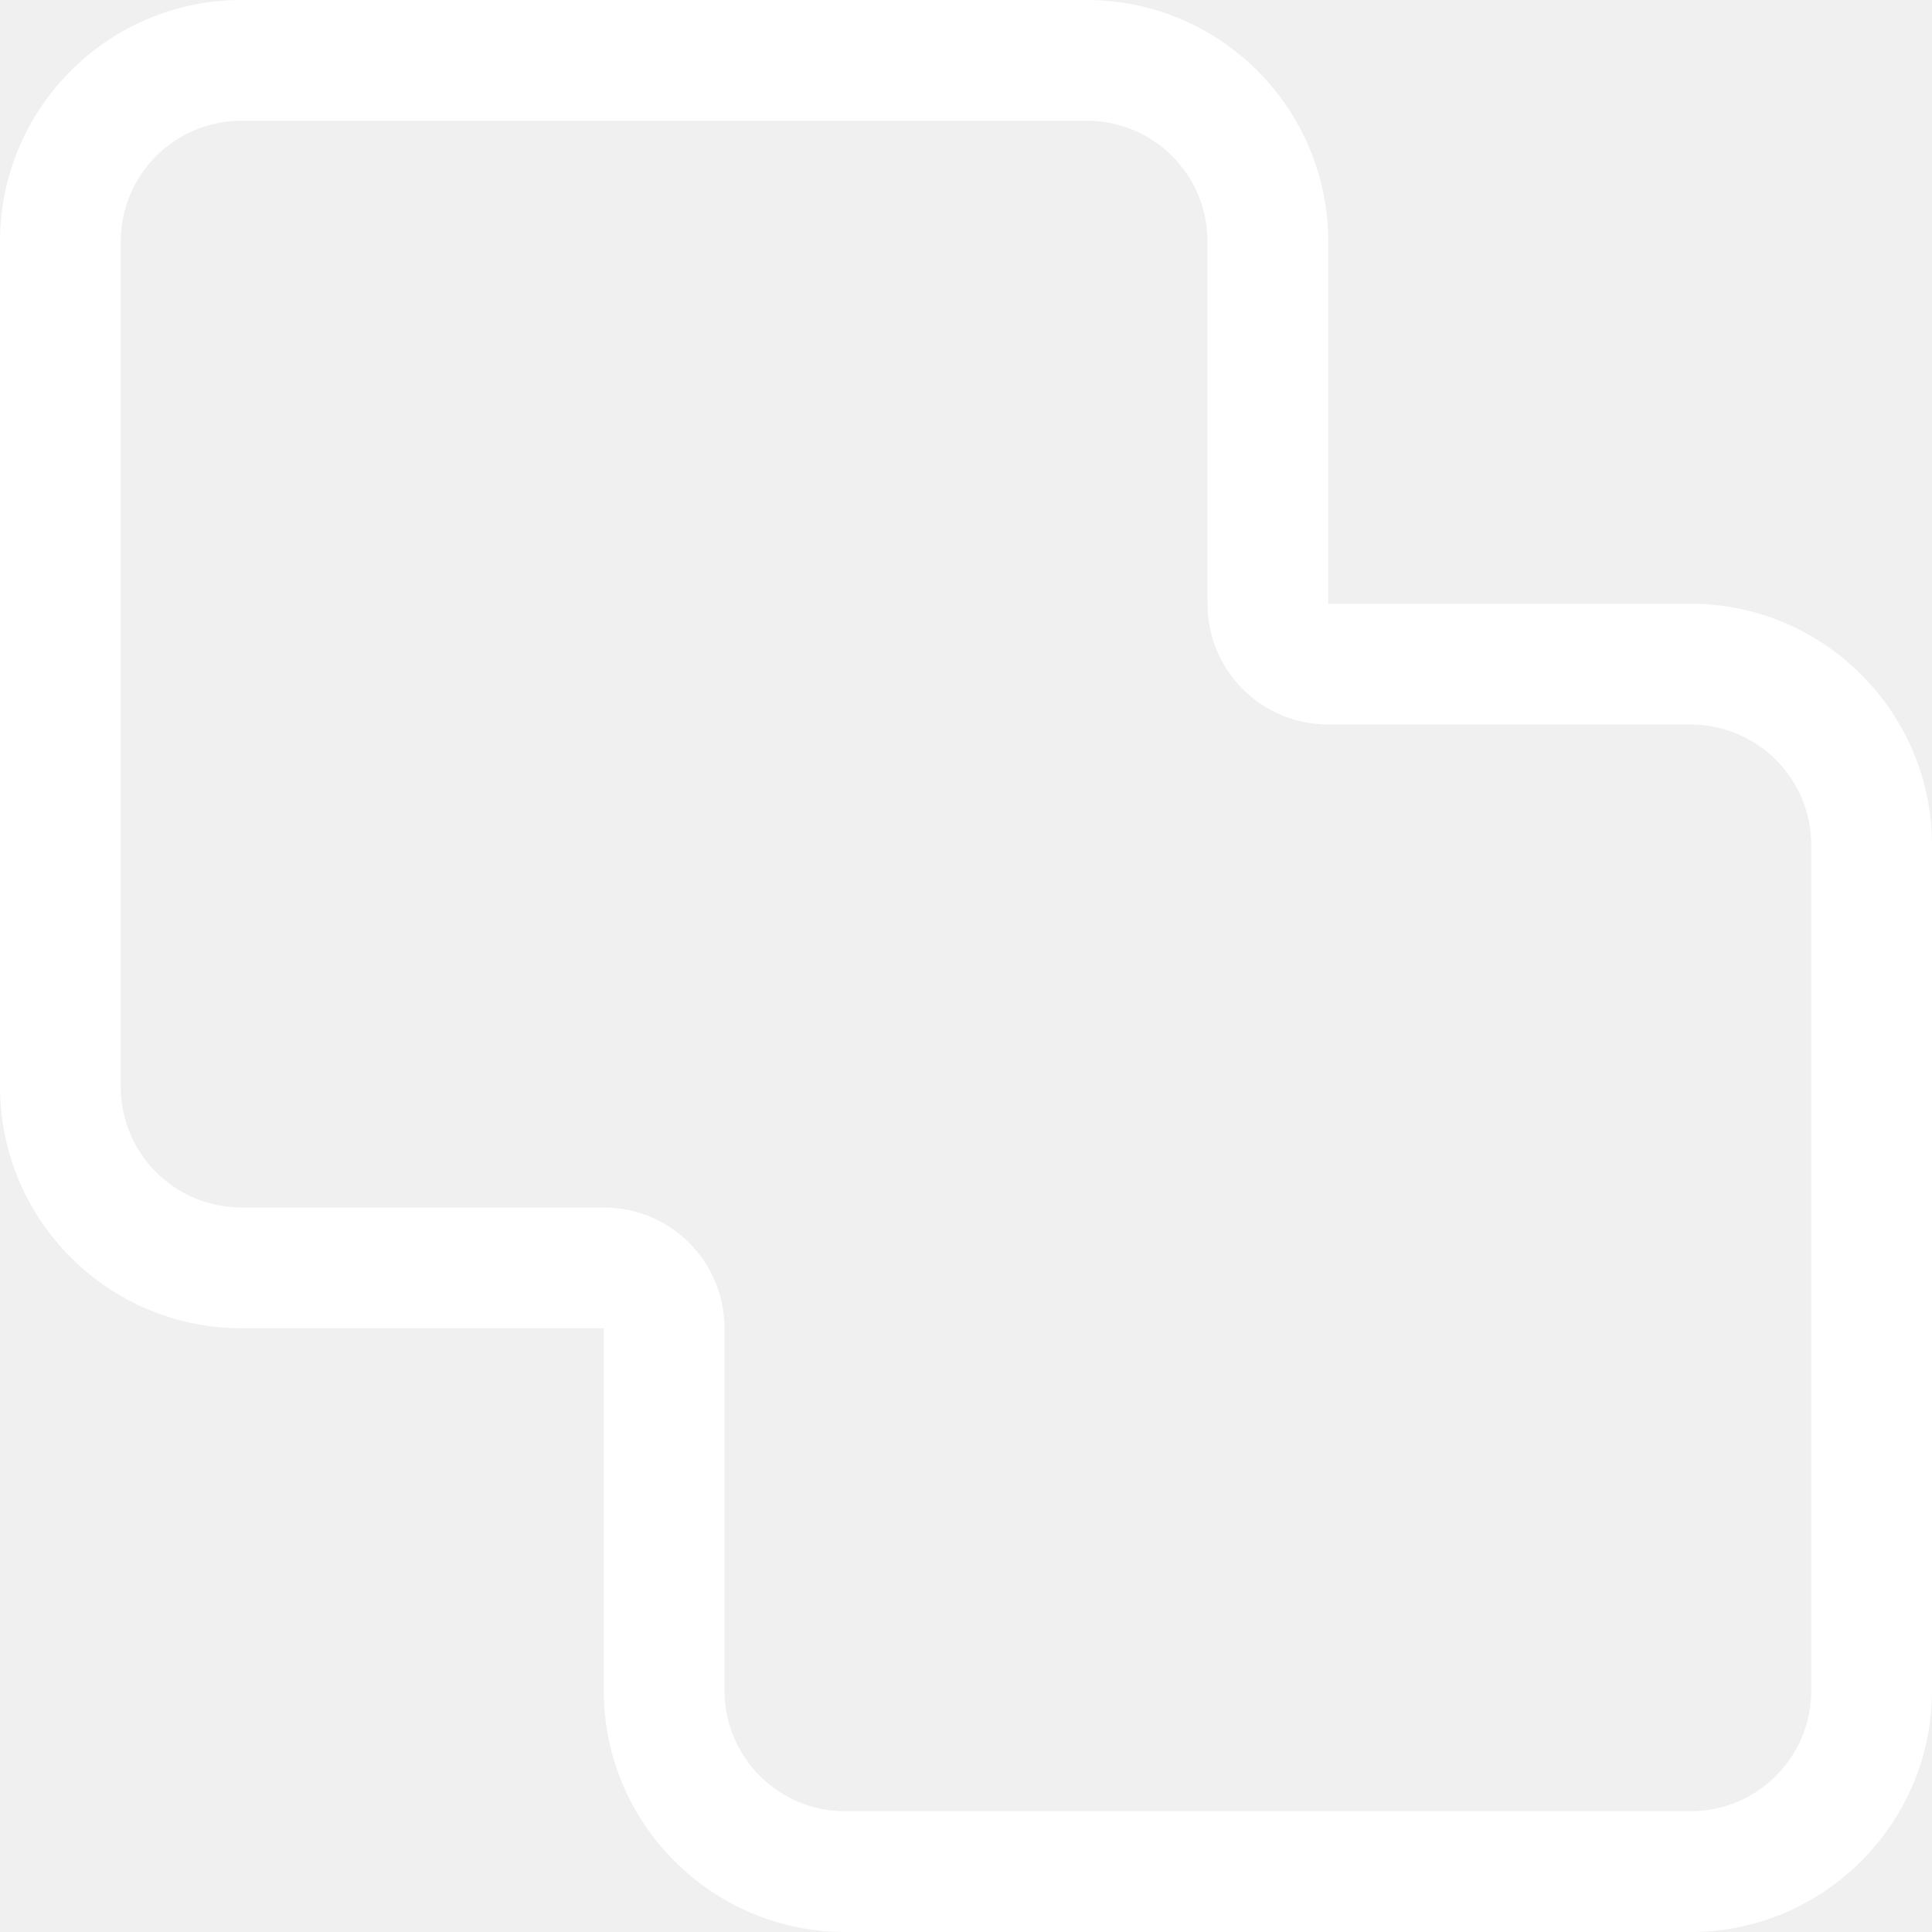
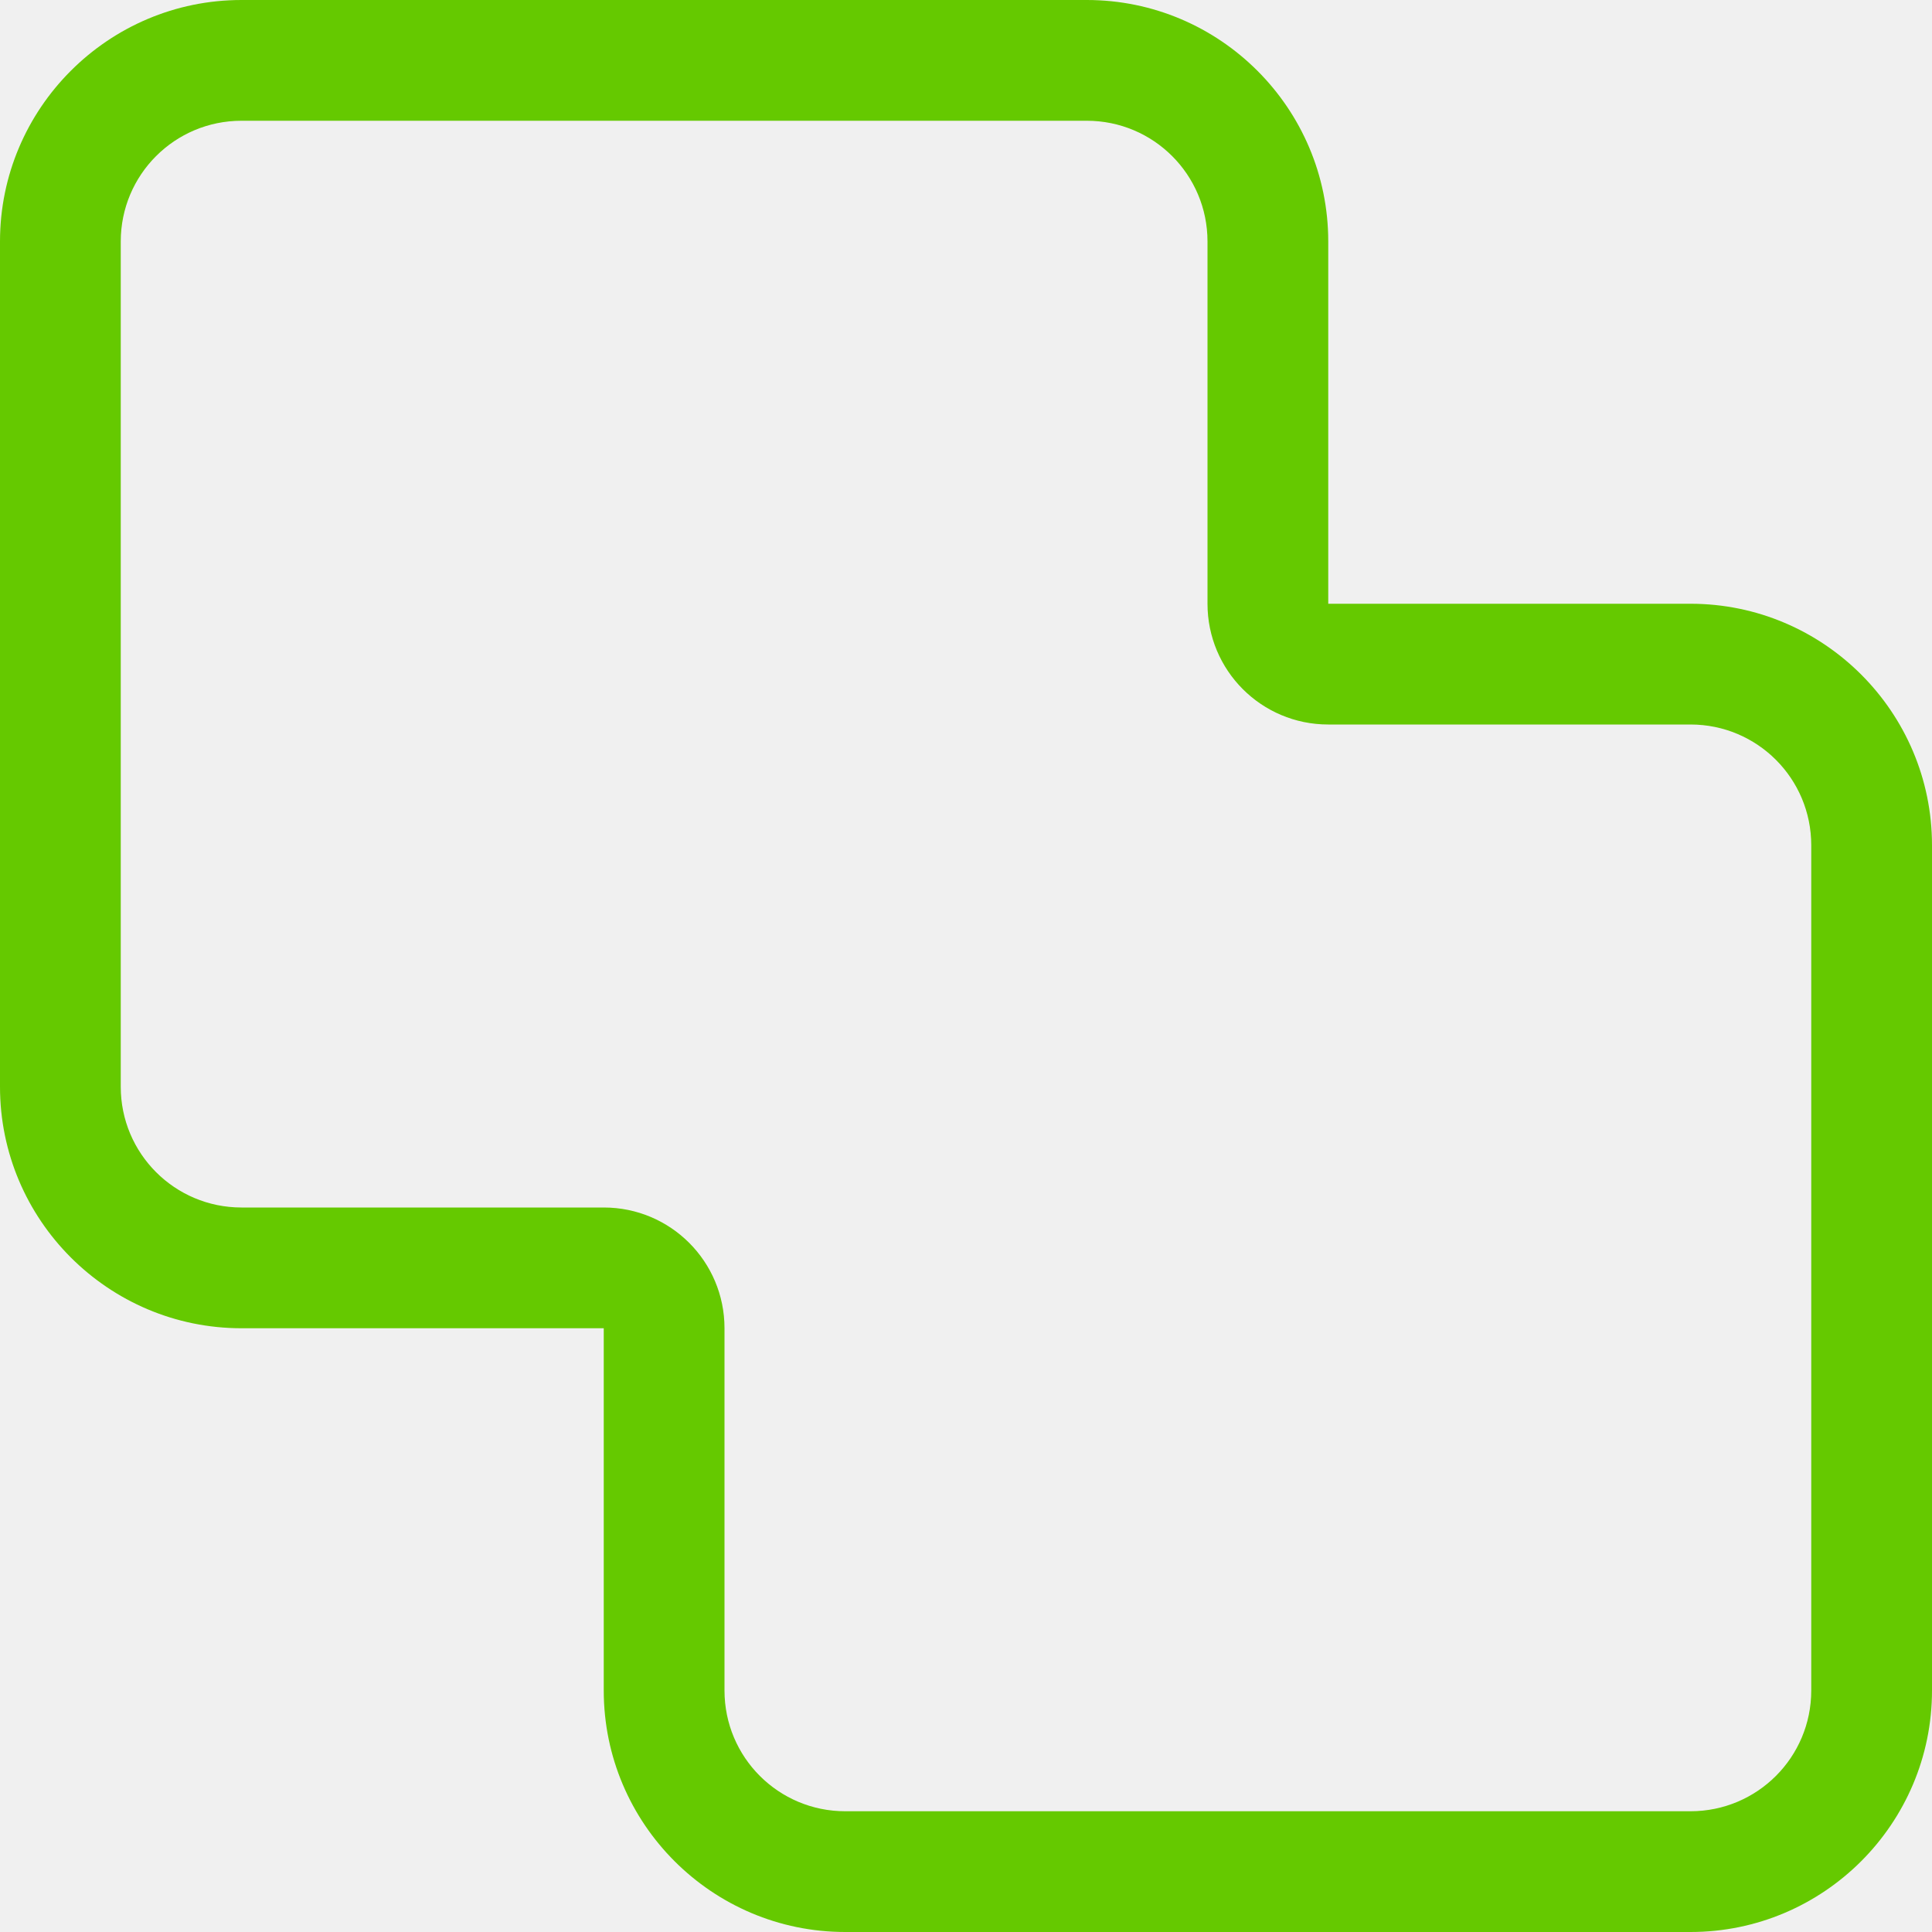
<svg xmlns="http://www.w3.org/2000/svg" width="16" height="16" viewBox="0 0 16 16" fill="none">
  <g clip-path="url(#clip0_3982_21778)">
-     <path d="M5 10C5.553 10 6 10.447 6 11V14C6 14.553 6.447 15 7 15H14C14.553 15 15 14.553 15 14V7C15 6.447 14.553 6 14 6H11C10.447 6 10 5.553 10 5V2C10 1.447 9.553 1 9 1H2C1.447 1 1 1.447 1 2V9C1 9.553 1.447 10 2 10H5ZM4 11H2C0.897 11 0 10.103 0 9V2C0 0.897 0.897 0 2 0H9C10.103 0 11 0.897 11 2V4V5H12H14C15.103 5 16 5.897 16 7V14C16 15.103 15.103 16 14 16H7C5.897 16 5 15.103 5 14V12V11H4Z" fill="white" />
+     <path d="M5 10C5.553 10 6 10.447 6 11V14C6 14.553 6.447 15 7 15H14C14.553 15 15 14.553 15 14V7C15 6.447 14.553 6 14 6H11C10.447 6 10 5.553 10 5V2C10 1.447 9.553 1 9 1H2C1.447 1 1 1.447 1 2V9C1 9.553 1.447 10 2 10H5ZM4 11H2C0.897 11 0 10.103 0 9V2C0 0.897 0.897 0 2 0H9C10.103 0 11 0.897 11 2V4V5H12H14C15.103 5 16 5.897 16 7V14C16 15.103 15.103 16 14 16H7C5.897 16 5 15.103 5 14V12V11H4Z" fill="#65C900" />
  </g>
  <defs>
    <clipPath id="clip0_3982_21778">
      <rect width="16" height="16" fill="white" />
    </clipPath>
  </defs>
</svg>
